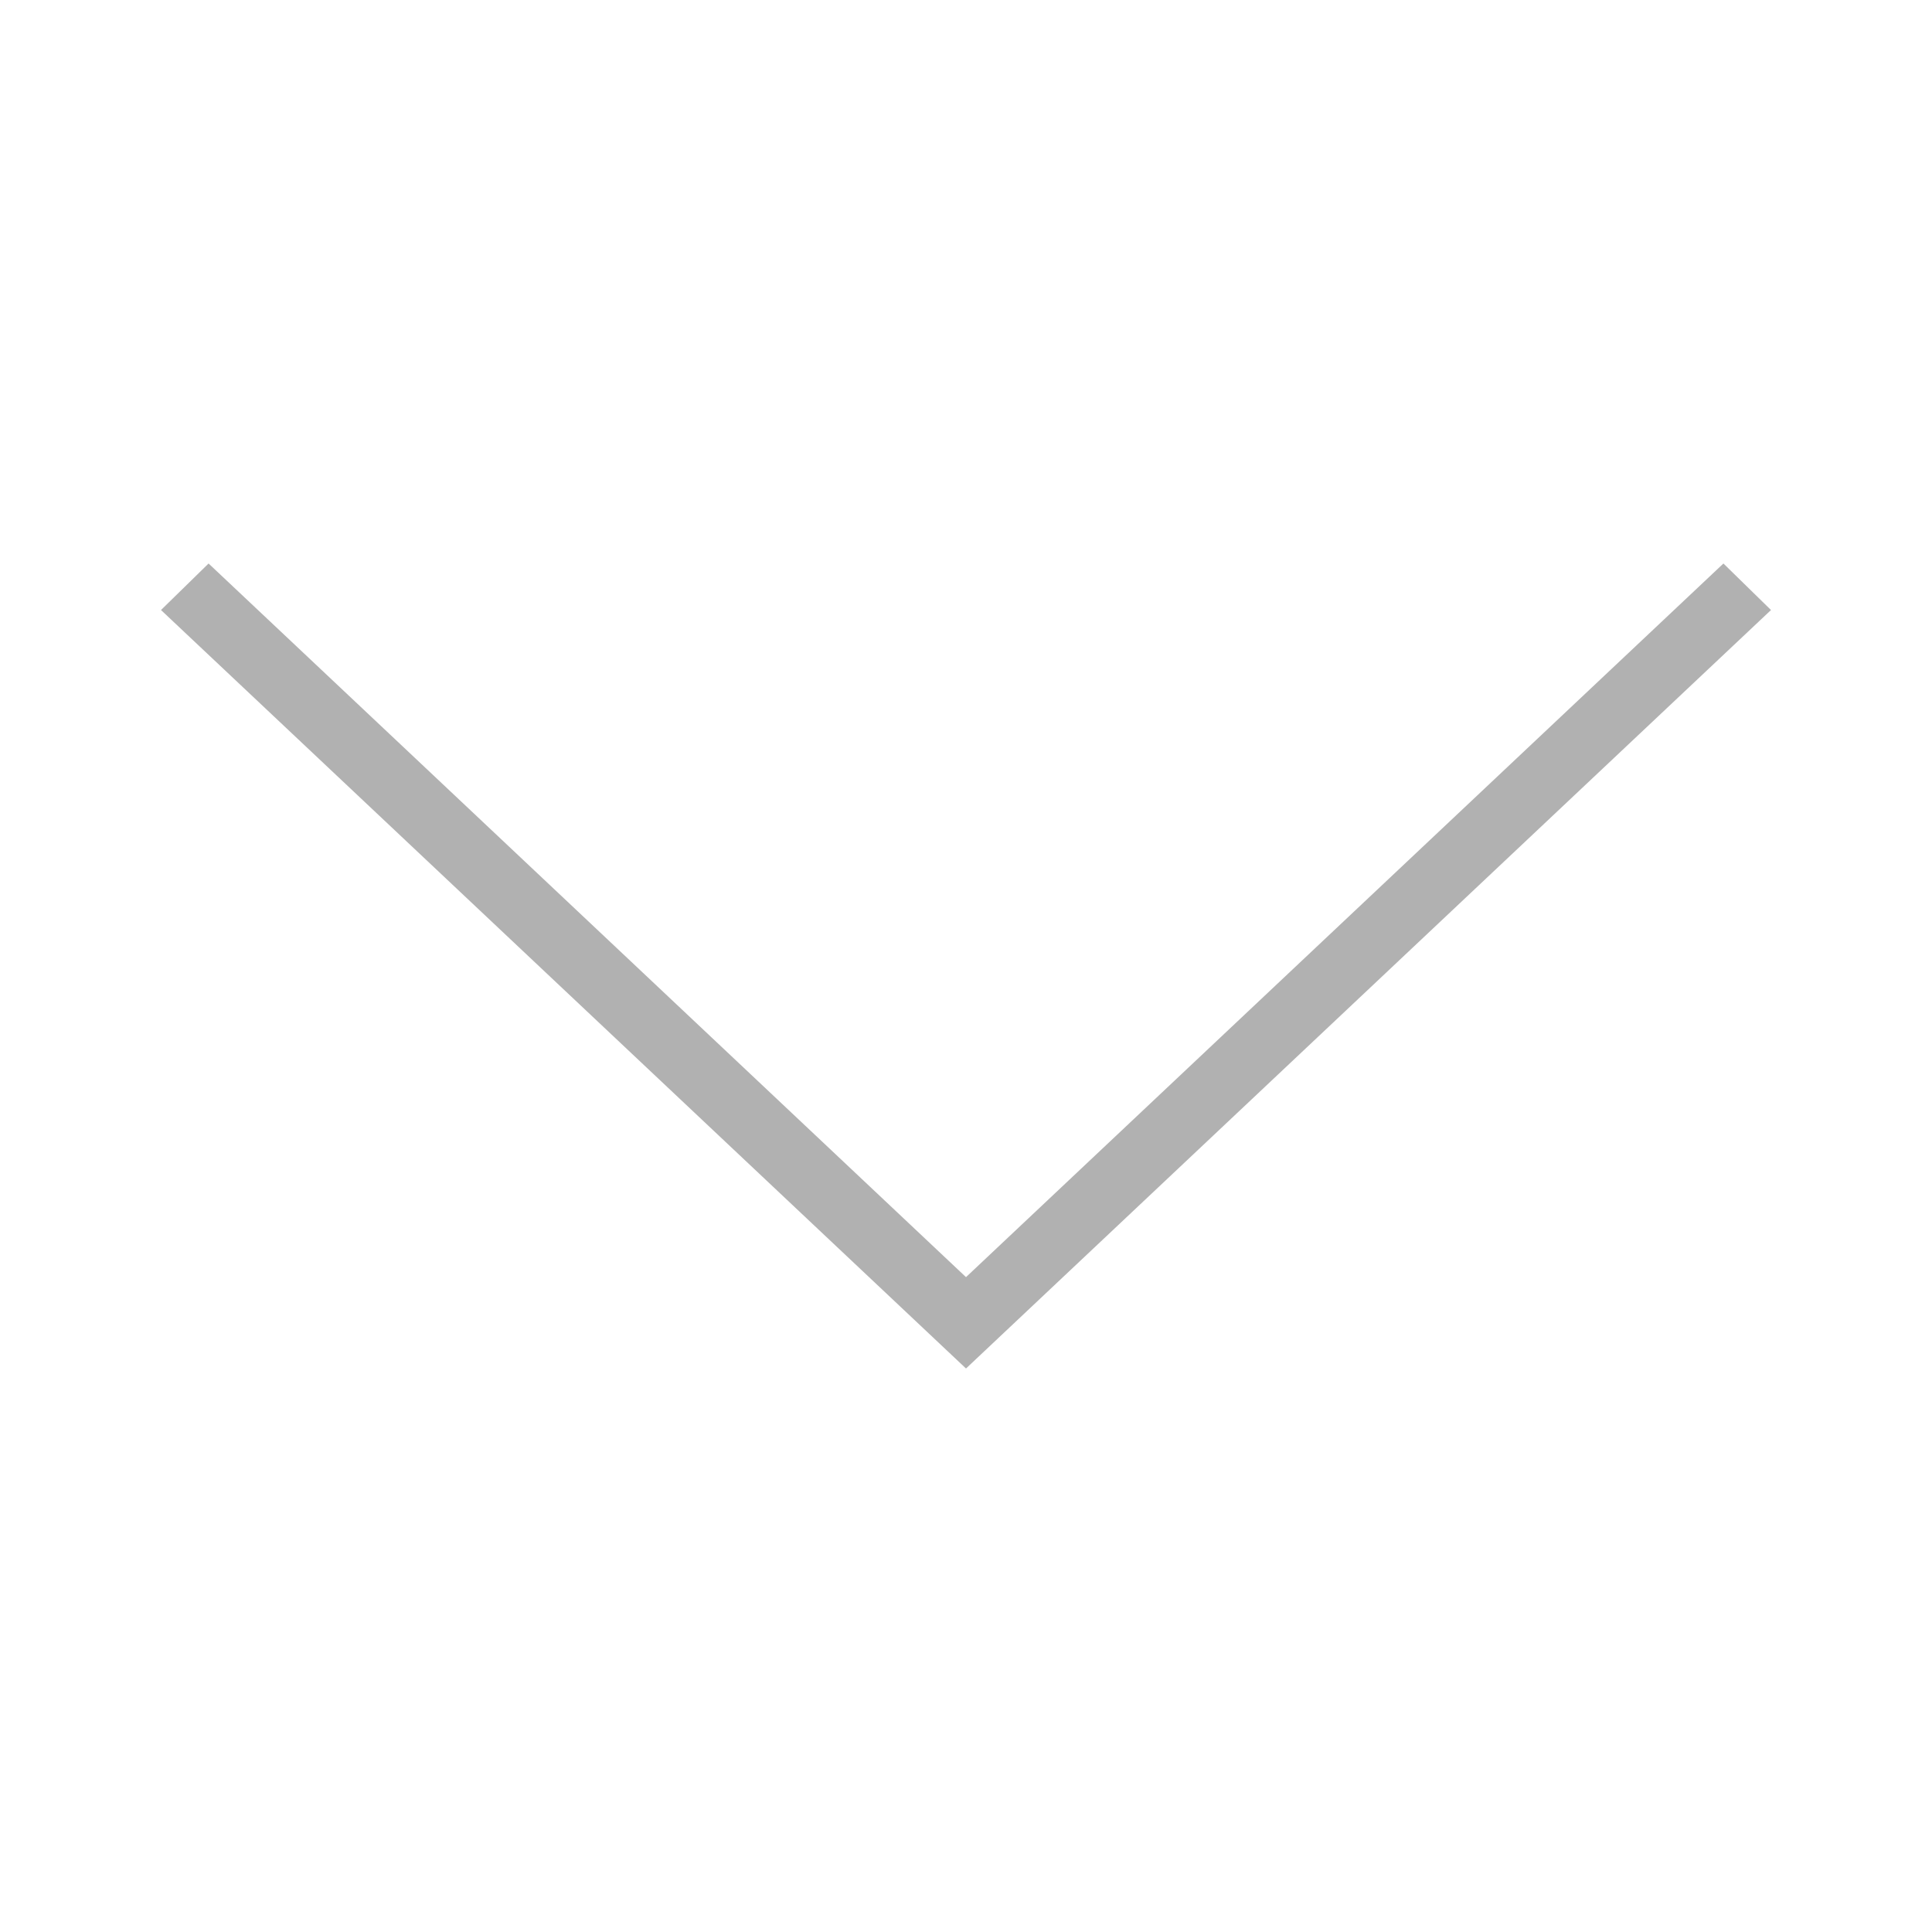
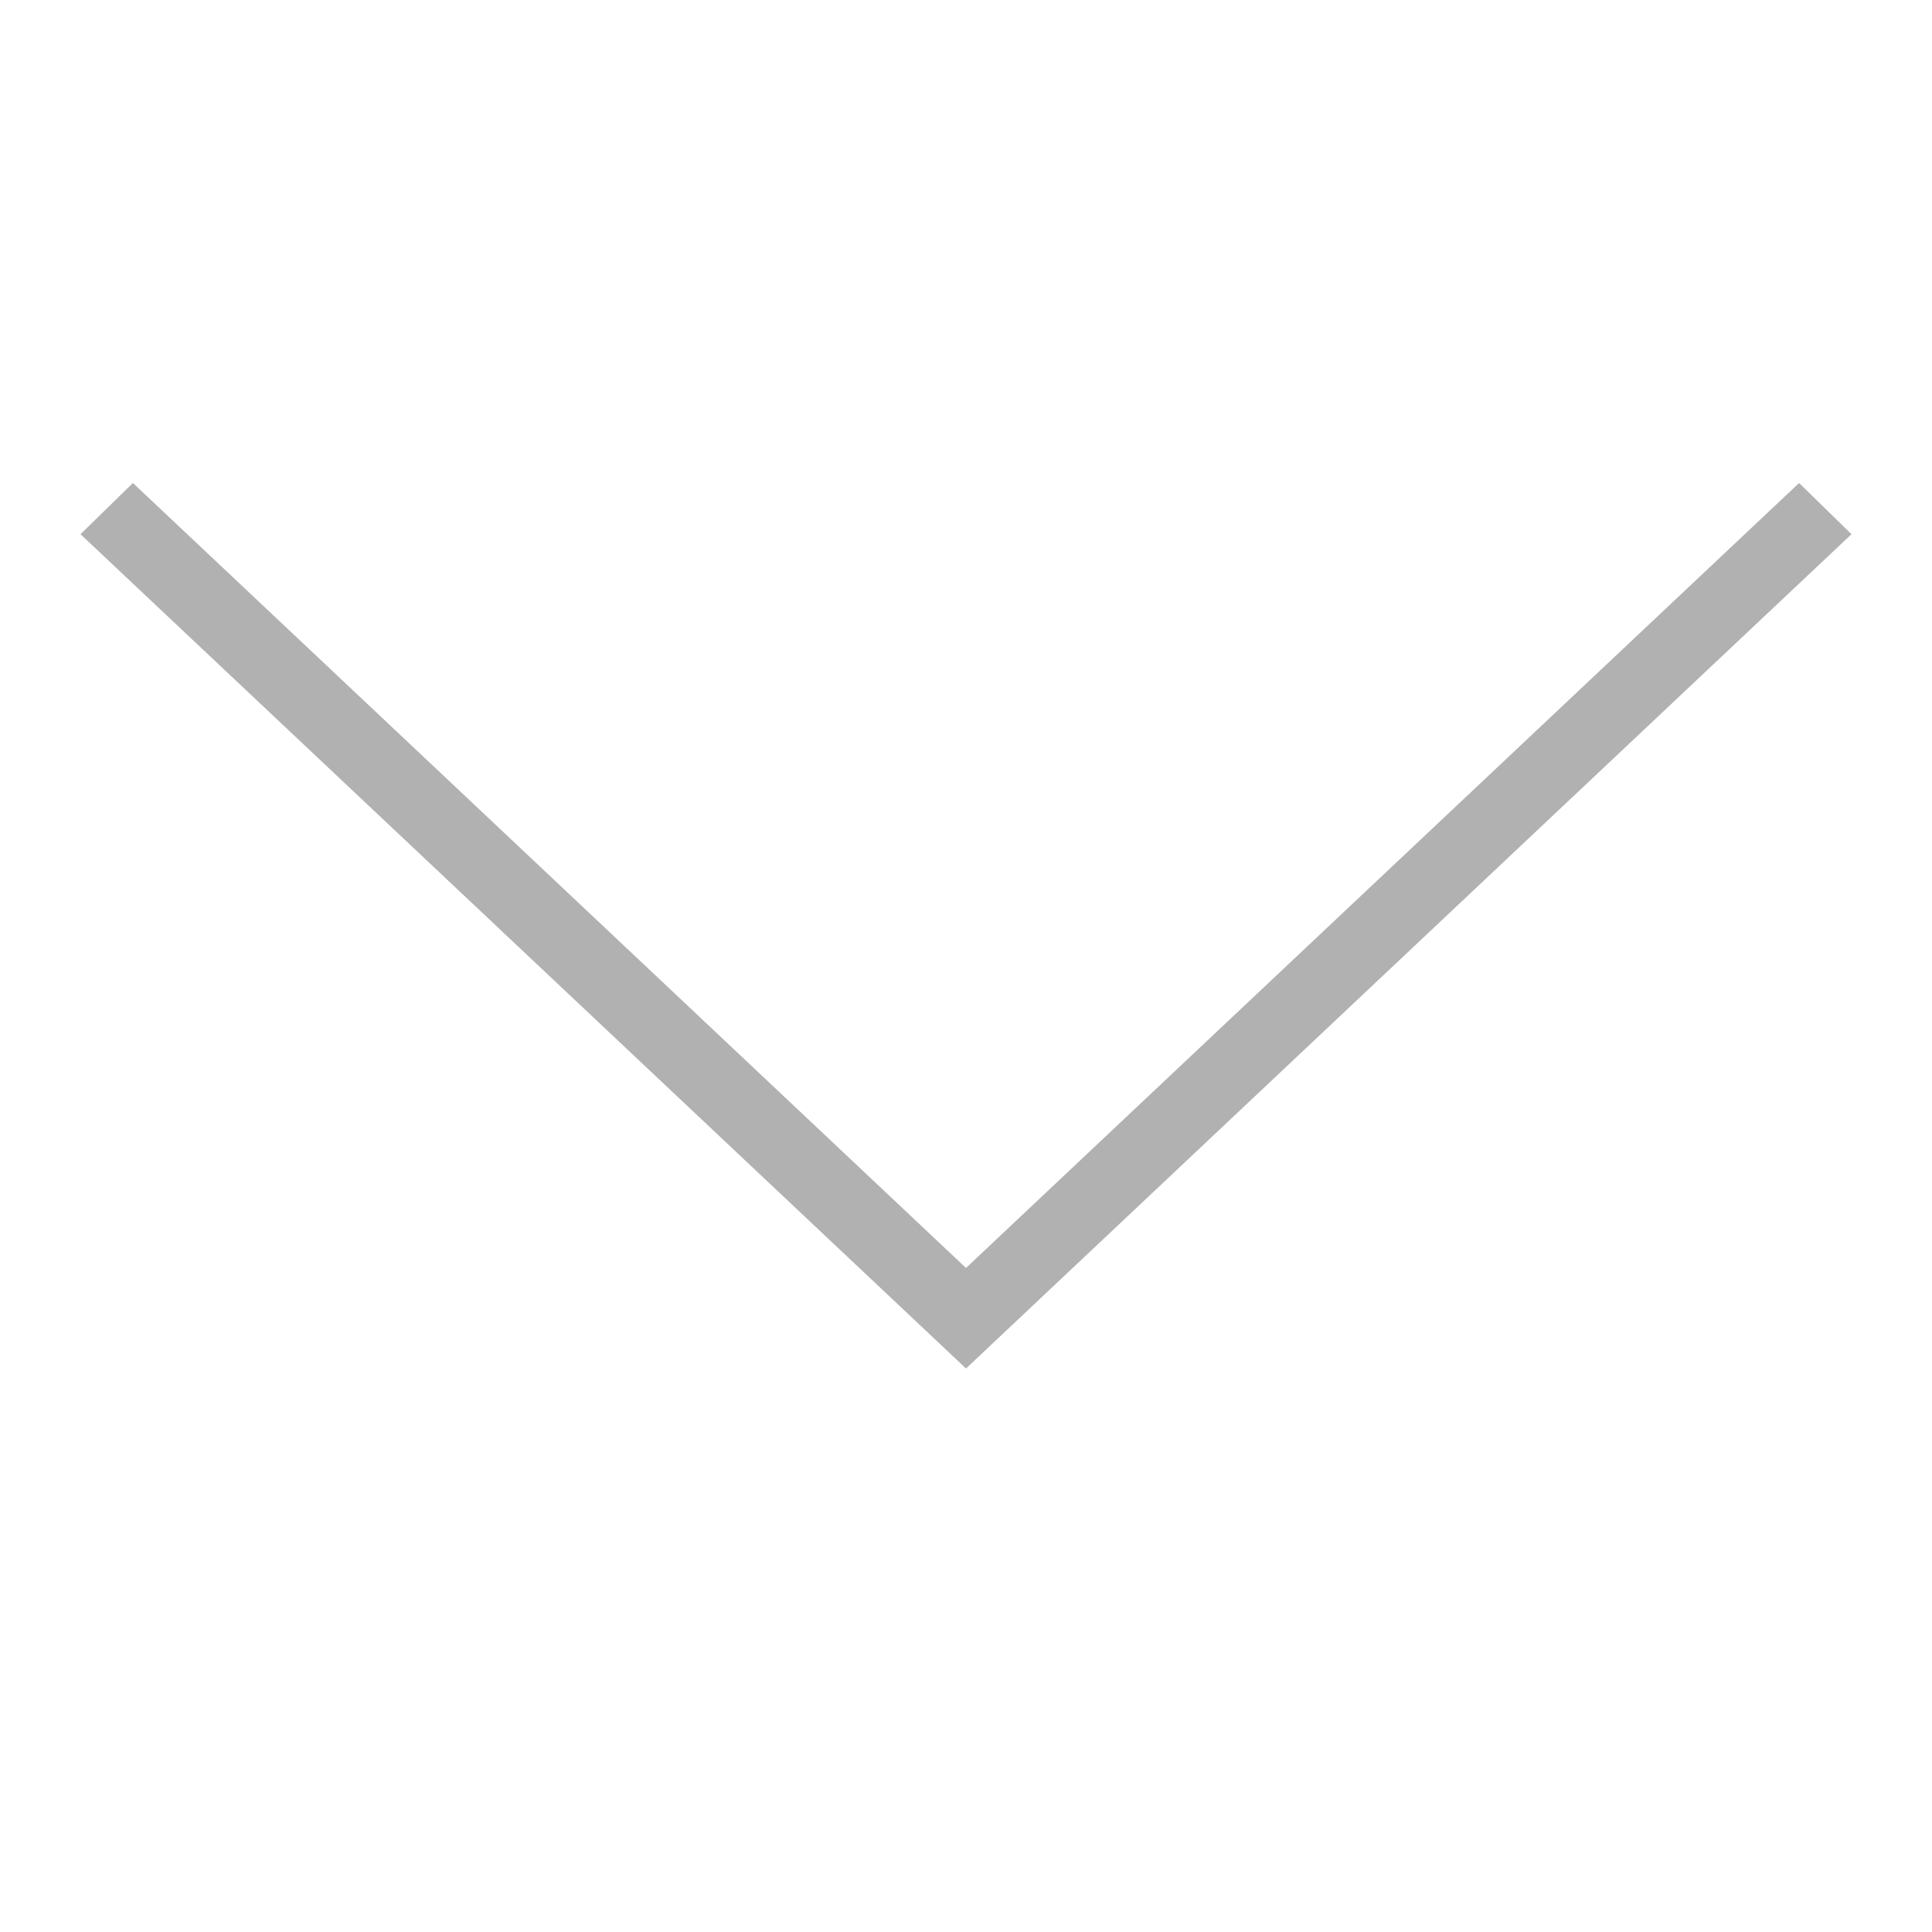
<svg xmlns="http://www.w3.org/2000/svg" width="24px" height="24px" viewBox="0 0 24 24" version="1.1">
  <defs />
  <g id="Page-1" stroke="none" stroke-width="1" fill="none" fill-rule="evenodd">
    <g id="arrow-down" fill="#B1B1B1">
-       <polygon id="Combined-Shape-Copy-6" transform="translate(12, 12) scale(-1, 1) rotate(-270) translate(-12, -12) " points="7 2.591 7.578 2 17 12 7.578 22 7 21.409 15.865 12" />
+       <polygon id="Combined-Shape-Copy-6" transform="translate(12, 11.5) scale(-1, 1) rotate(-270) translate(-12, -11.5) " points="6.5 1.151 7.136 0.5 17.5 11.5 7.136 22.5 6.5 21.849 16.251 11.5" />
    </g>
  </g>
</svg>
